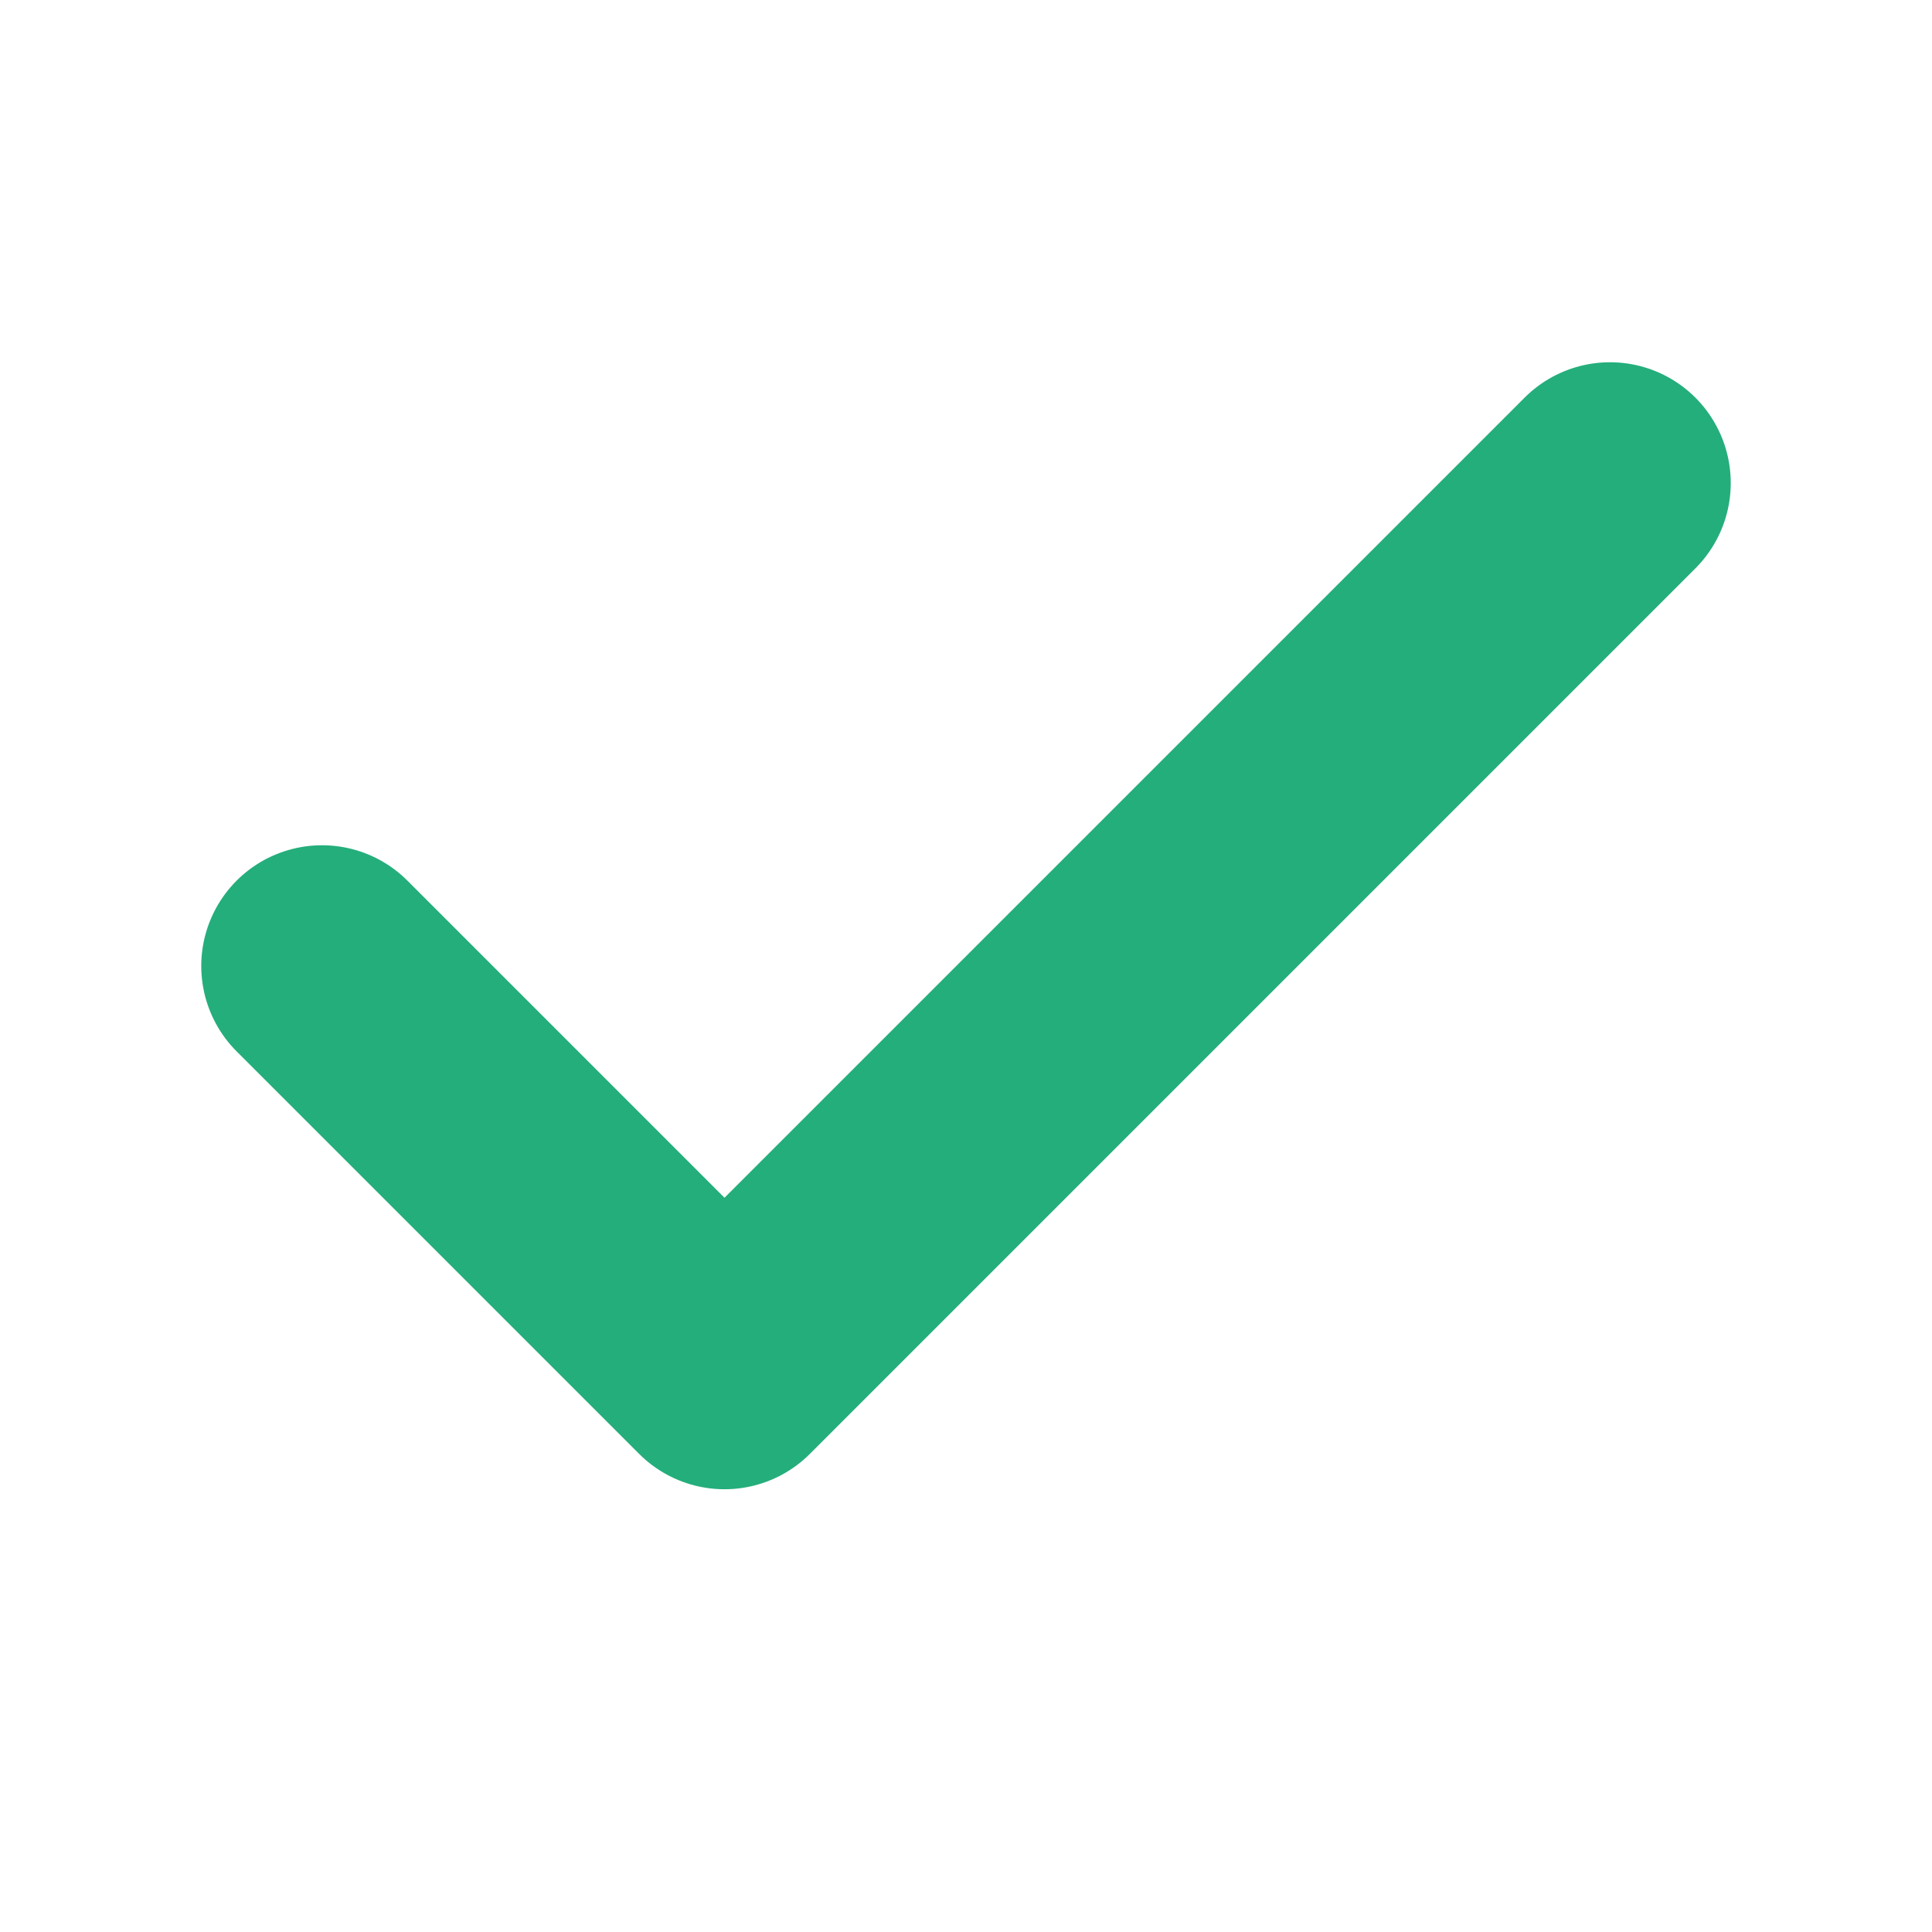
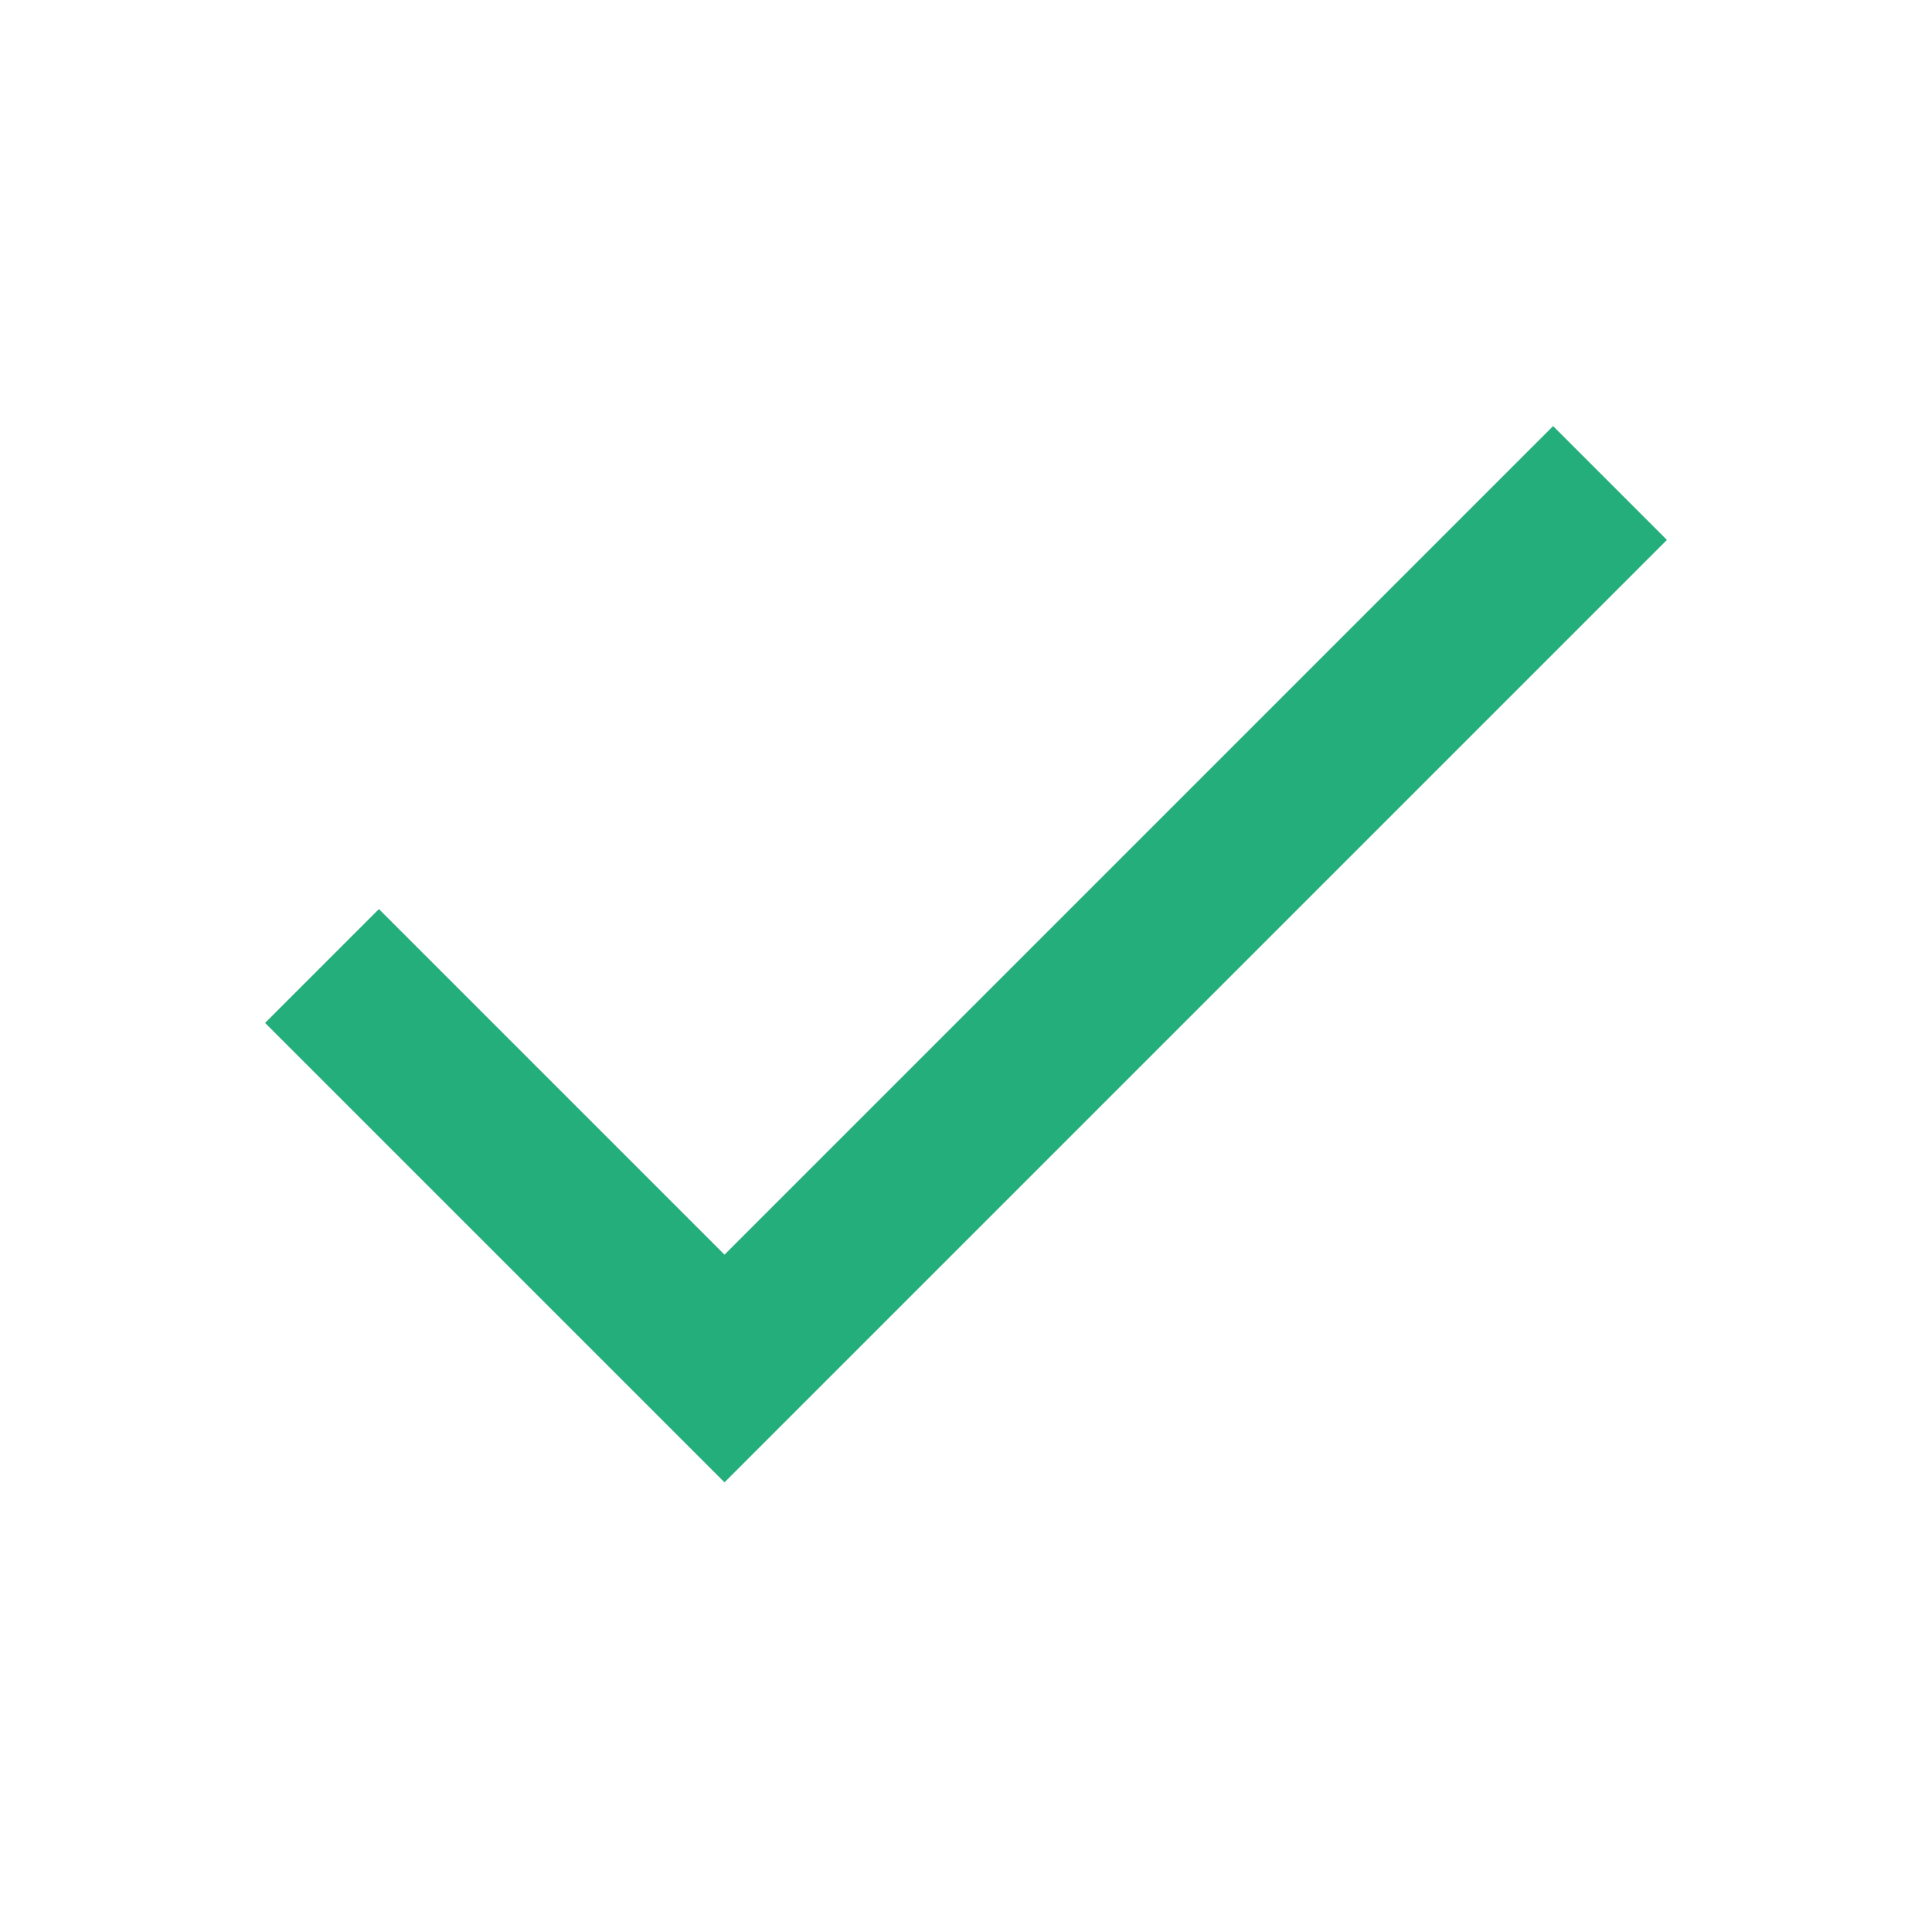
<svg xmlns="http://www.w3.org/2000/svg" width="12" height="12" viewBox="0 0 12 12" fill="none">
-   <path d="M10 3L4.5 8.5L2 6" stroke="#24AE7C" stroke-width="1.5" stroke-linecap="round" stroke-linejoin="round" />
+   <path d="M10 3L4.5 8.5L2 6" stroke="#24AE7C" strokeWidth="1.5" strokeLinecap="round" strokeLinejoin="round" />
</svg>
